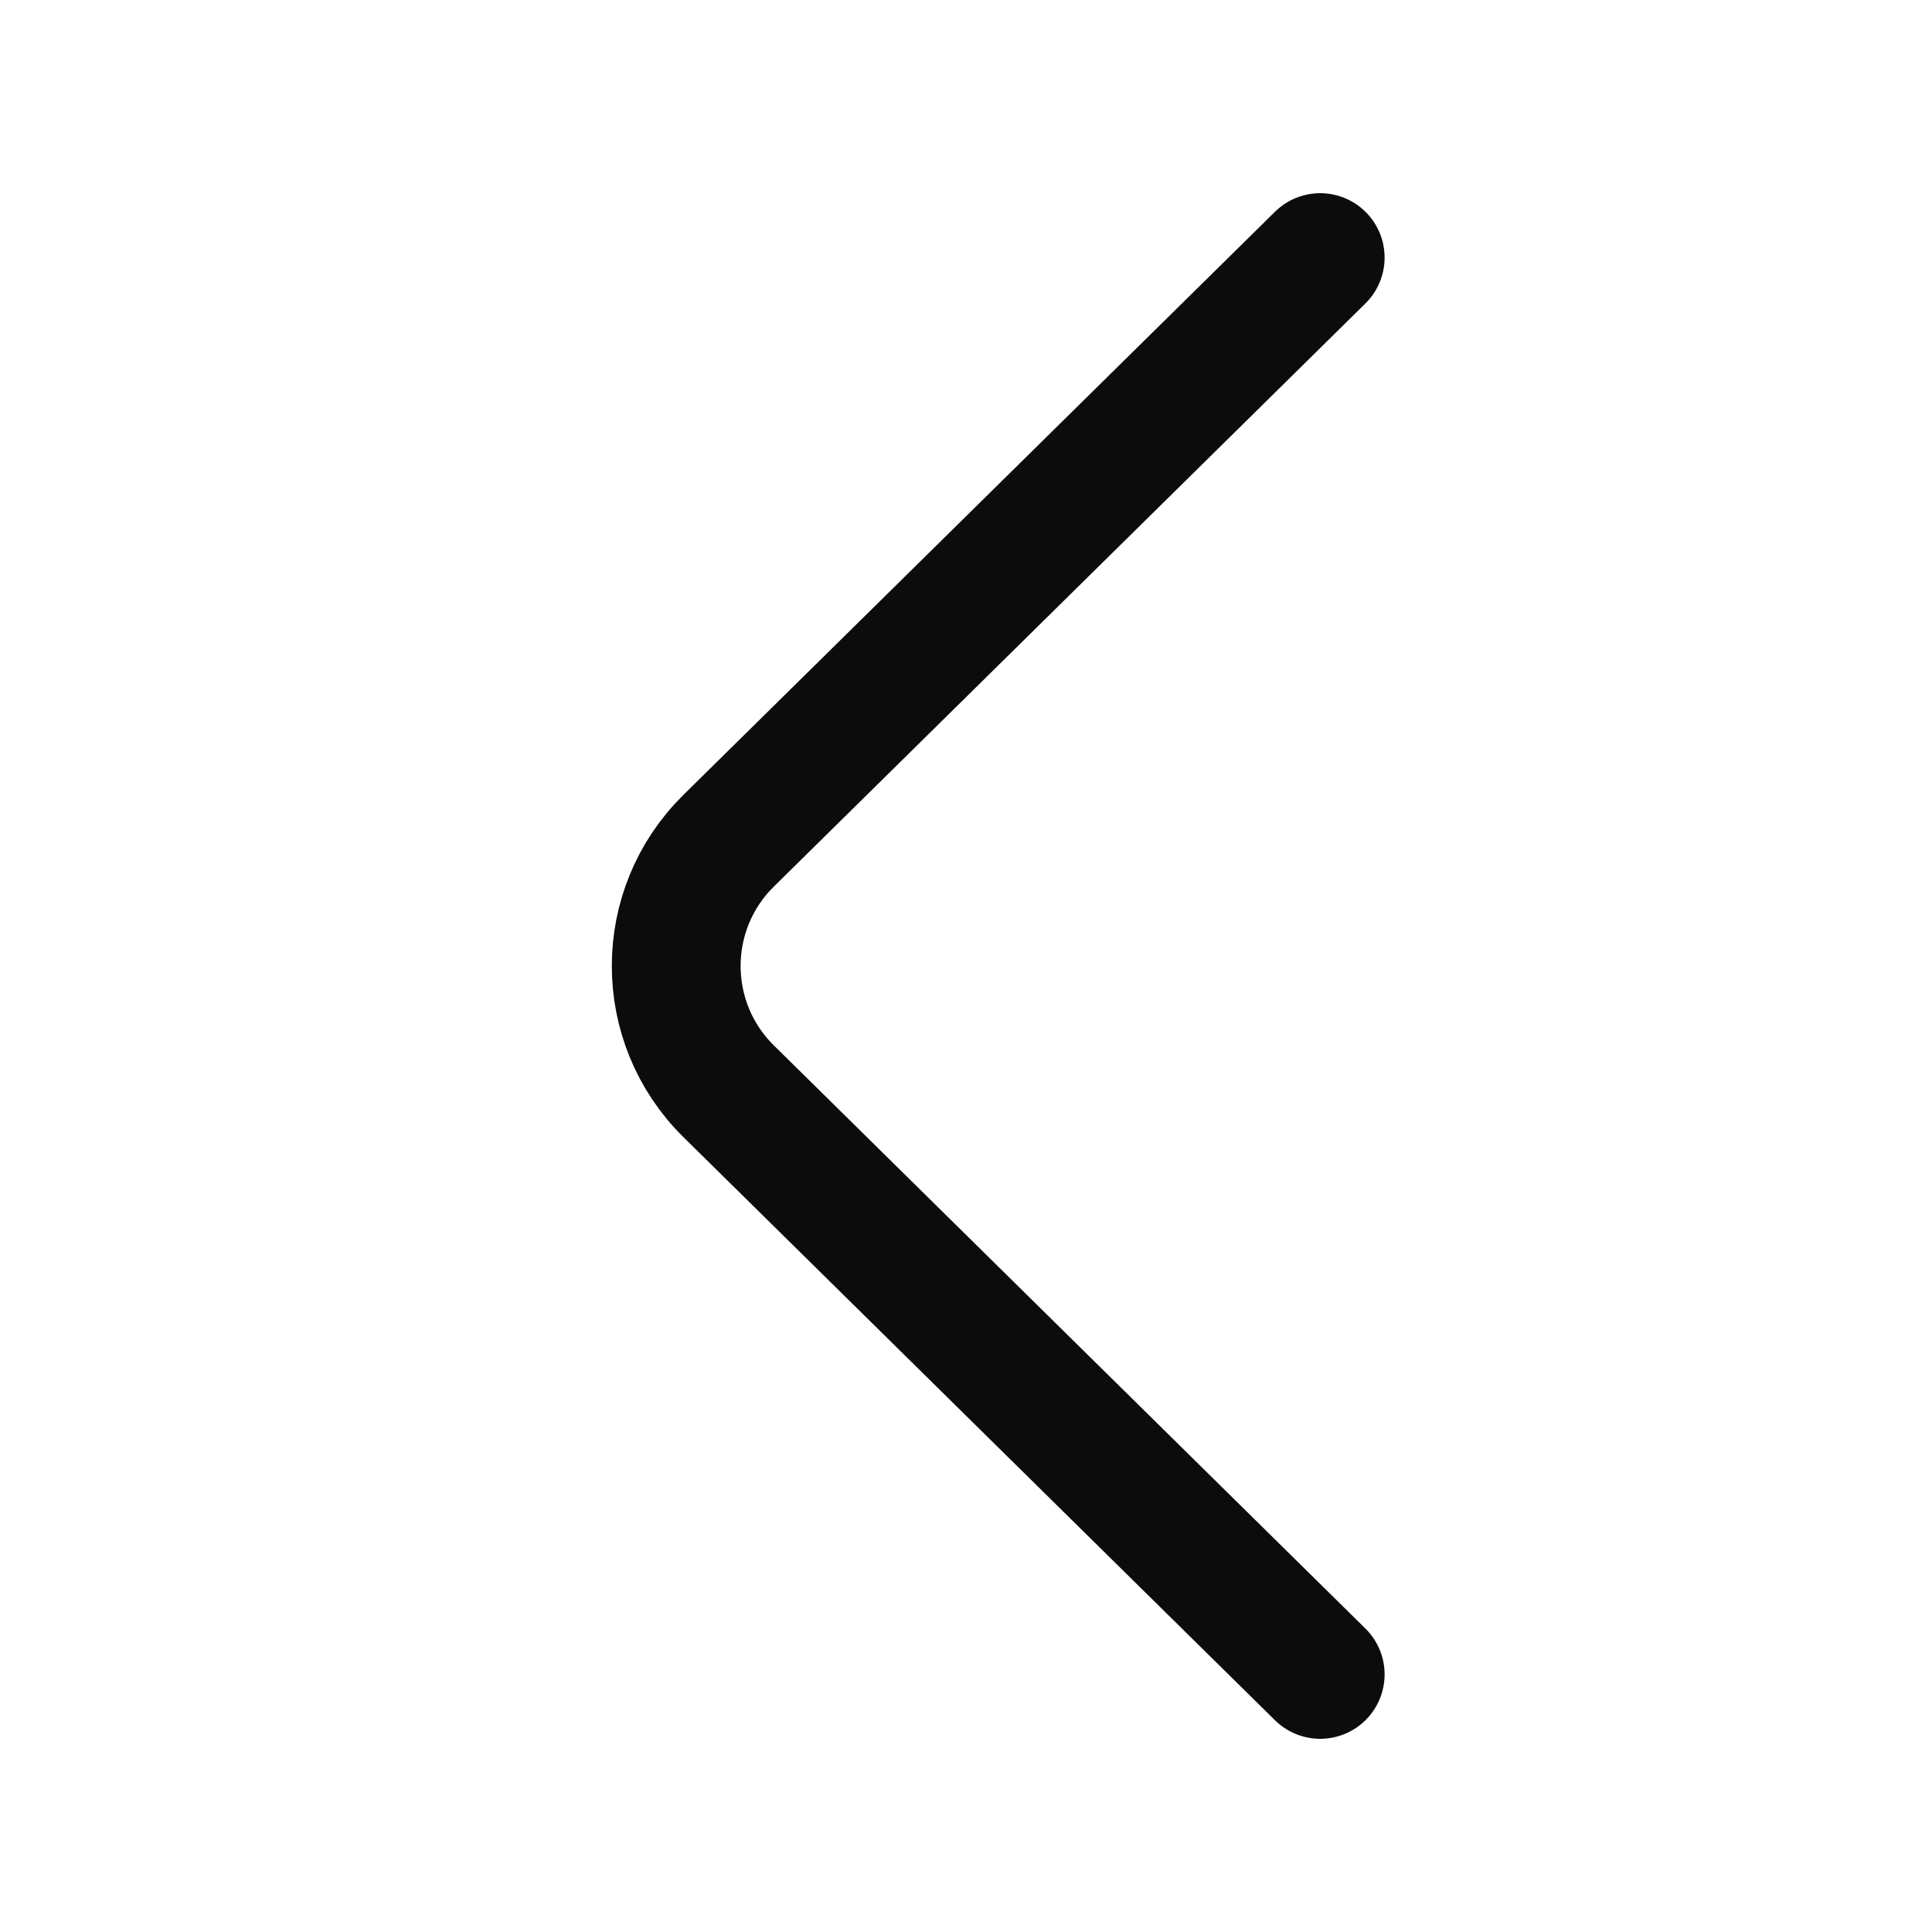
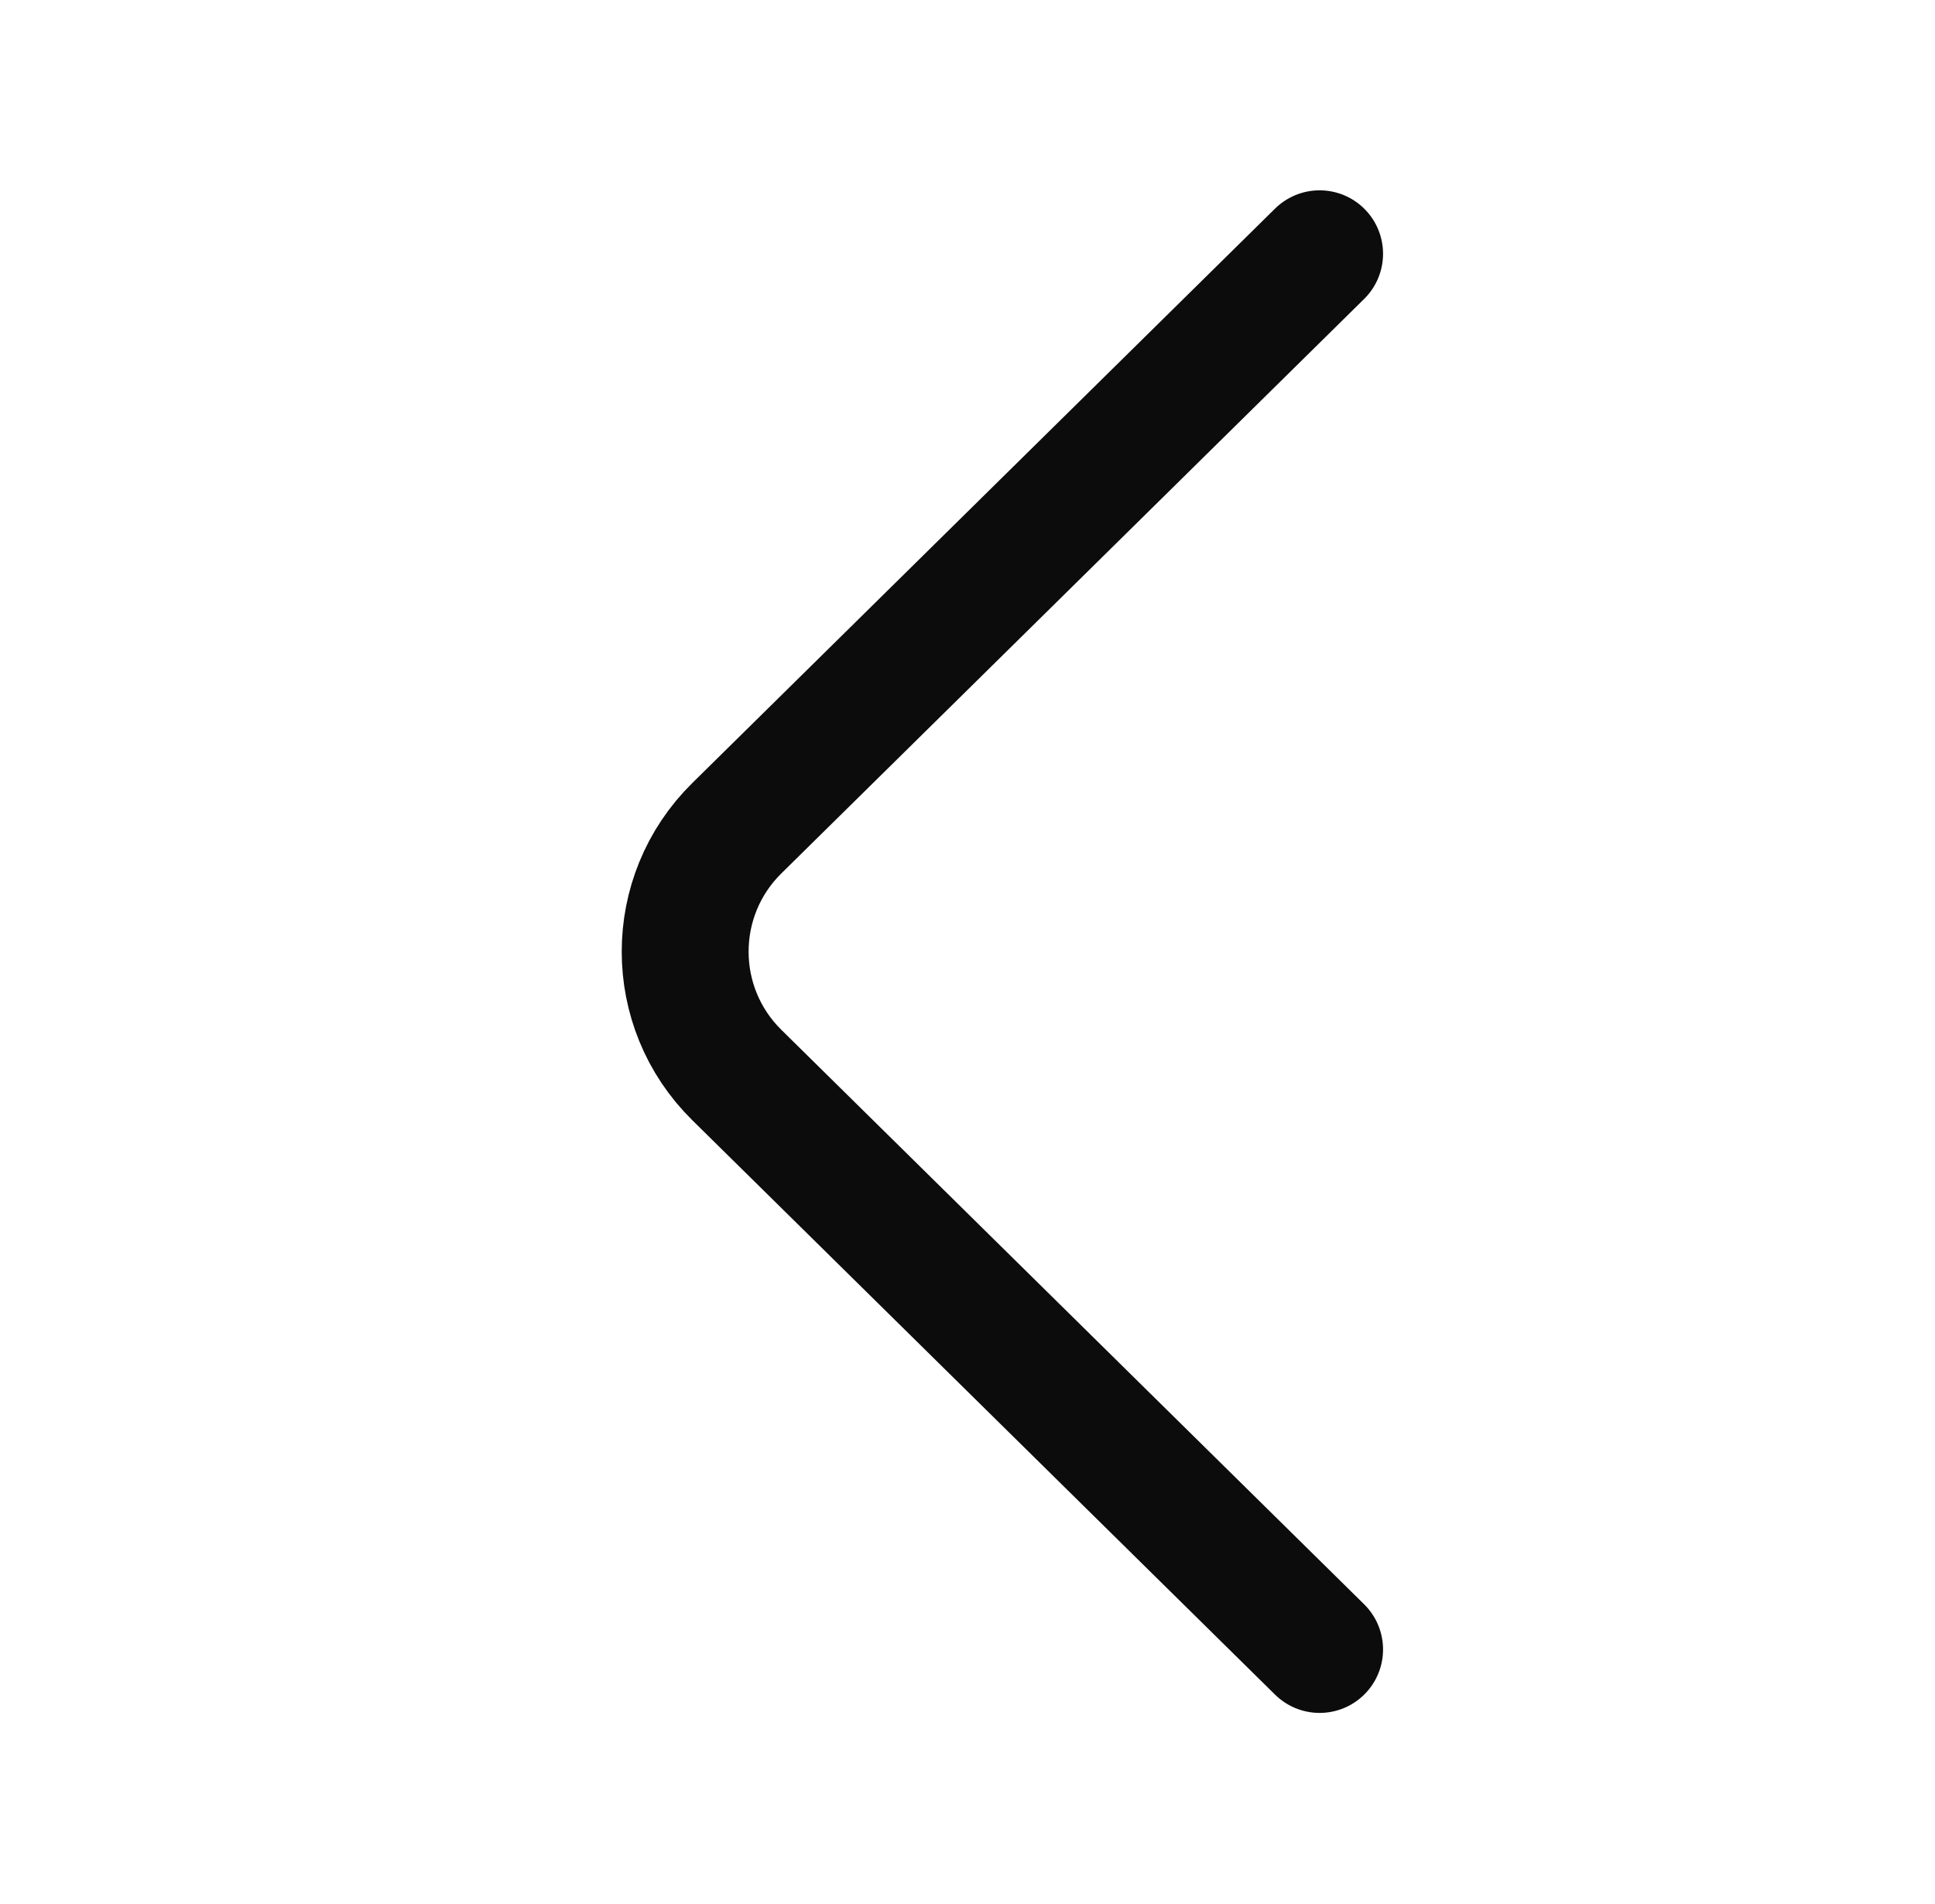
- <svg xmlns="http://www.w3.org/2000/svg" width="60" height="60" viewBox="0 0 60 60" fill="none">
-   <path d="M41 52L22.627 33.889C20.458 31.75 20.458 28.25 22.627 26.111L41 8" stroke="#0C0C0C" stroke-width="4" stroke-miterlimit="10" stroke-linecap="round" stroke-linejoin="round" />
+ <svg xmlns="http://www.w3.org/2000/svg" width="61" height="60" viewBox="0 0 61 60" fill="none">
+   <path d="M41.6 52L23.227 33.889C21.057 31.75 21.057 28.25 23.227 26.111L41.6 8" stroke="#0C0C0C" stroke-width="4" stroke-miterlimit="10" stroke-linecap="round" stroke-linejoin="round" />
</svg>
